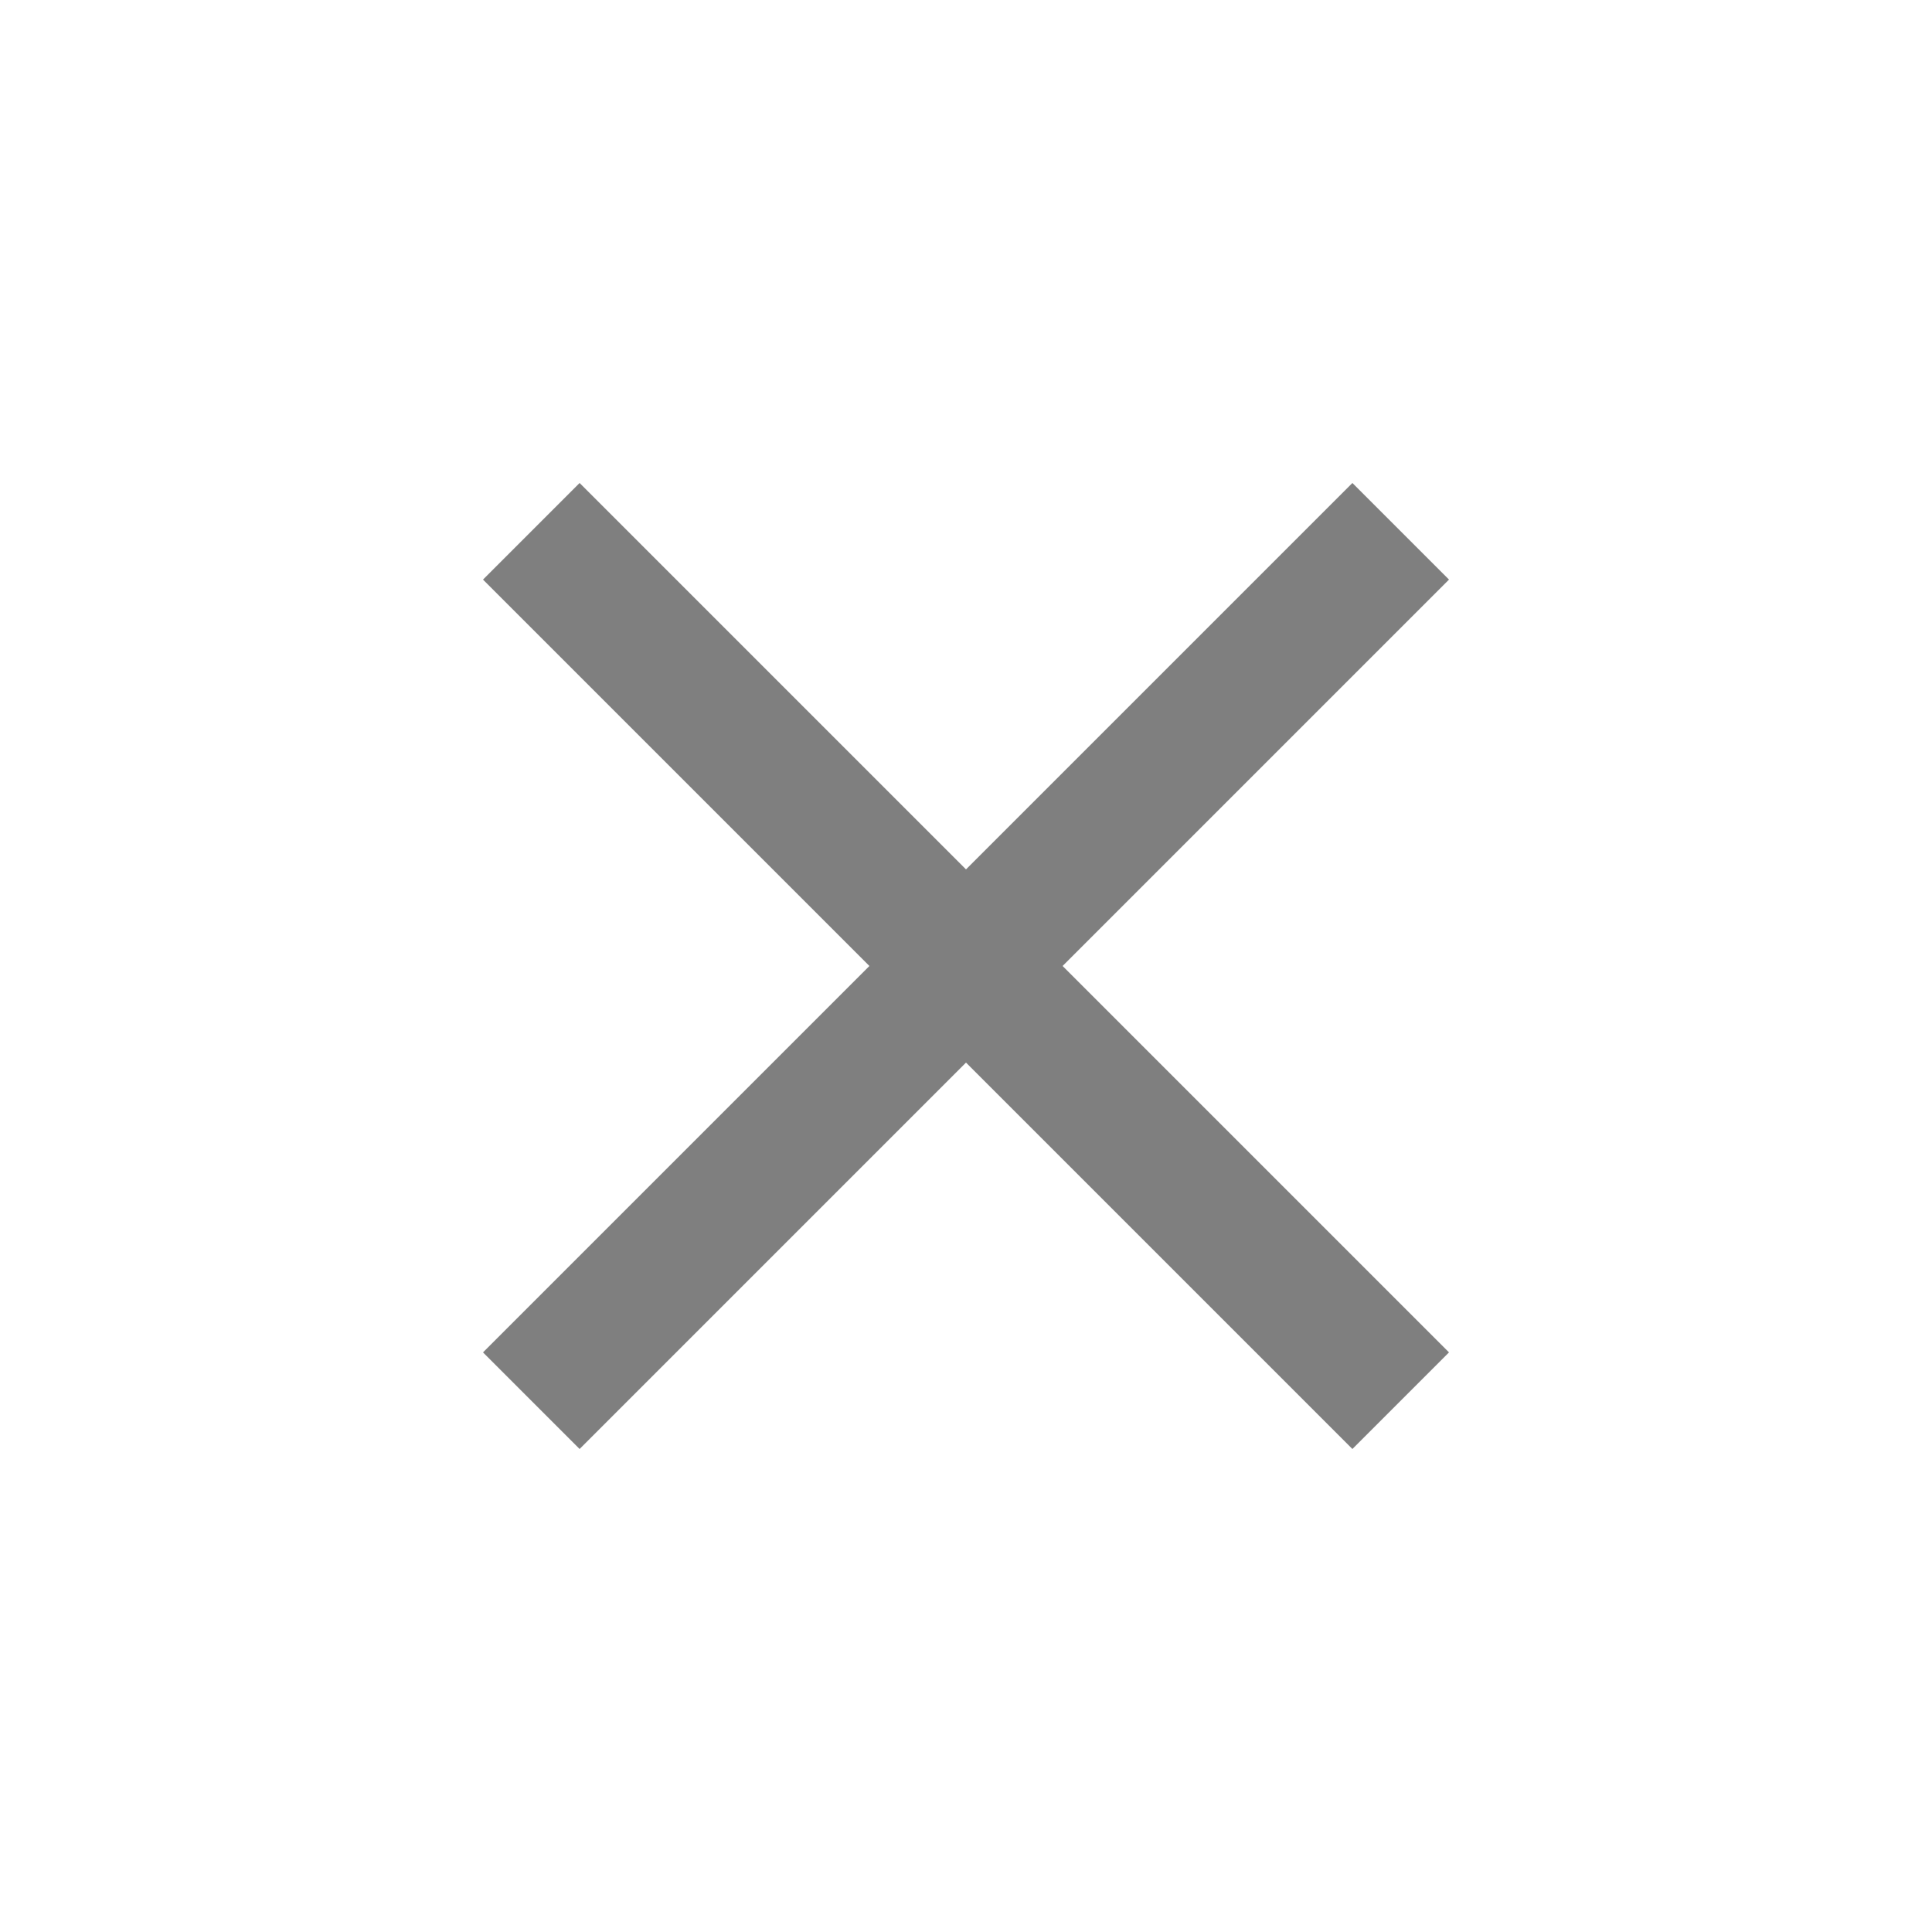
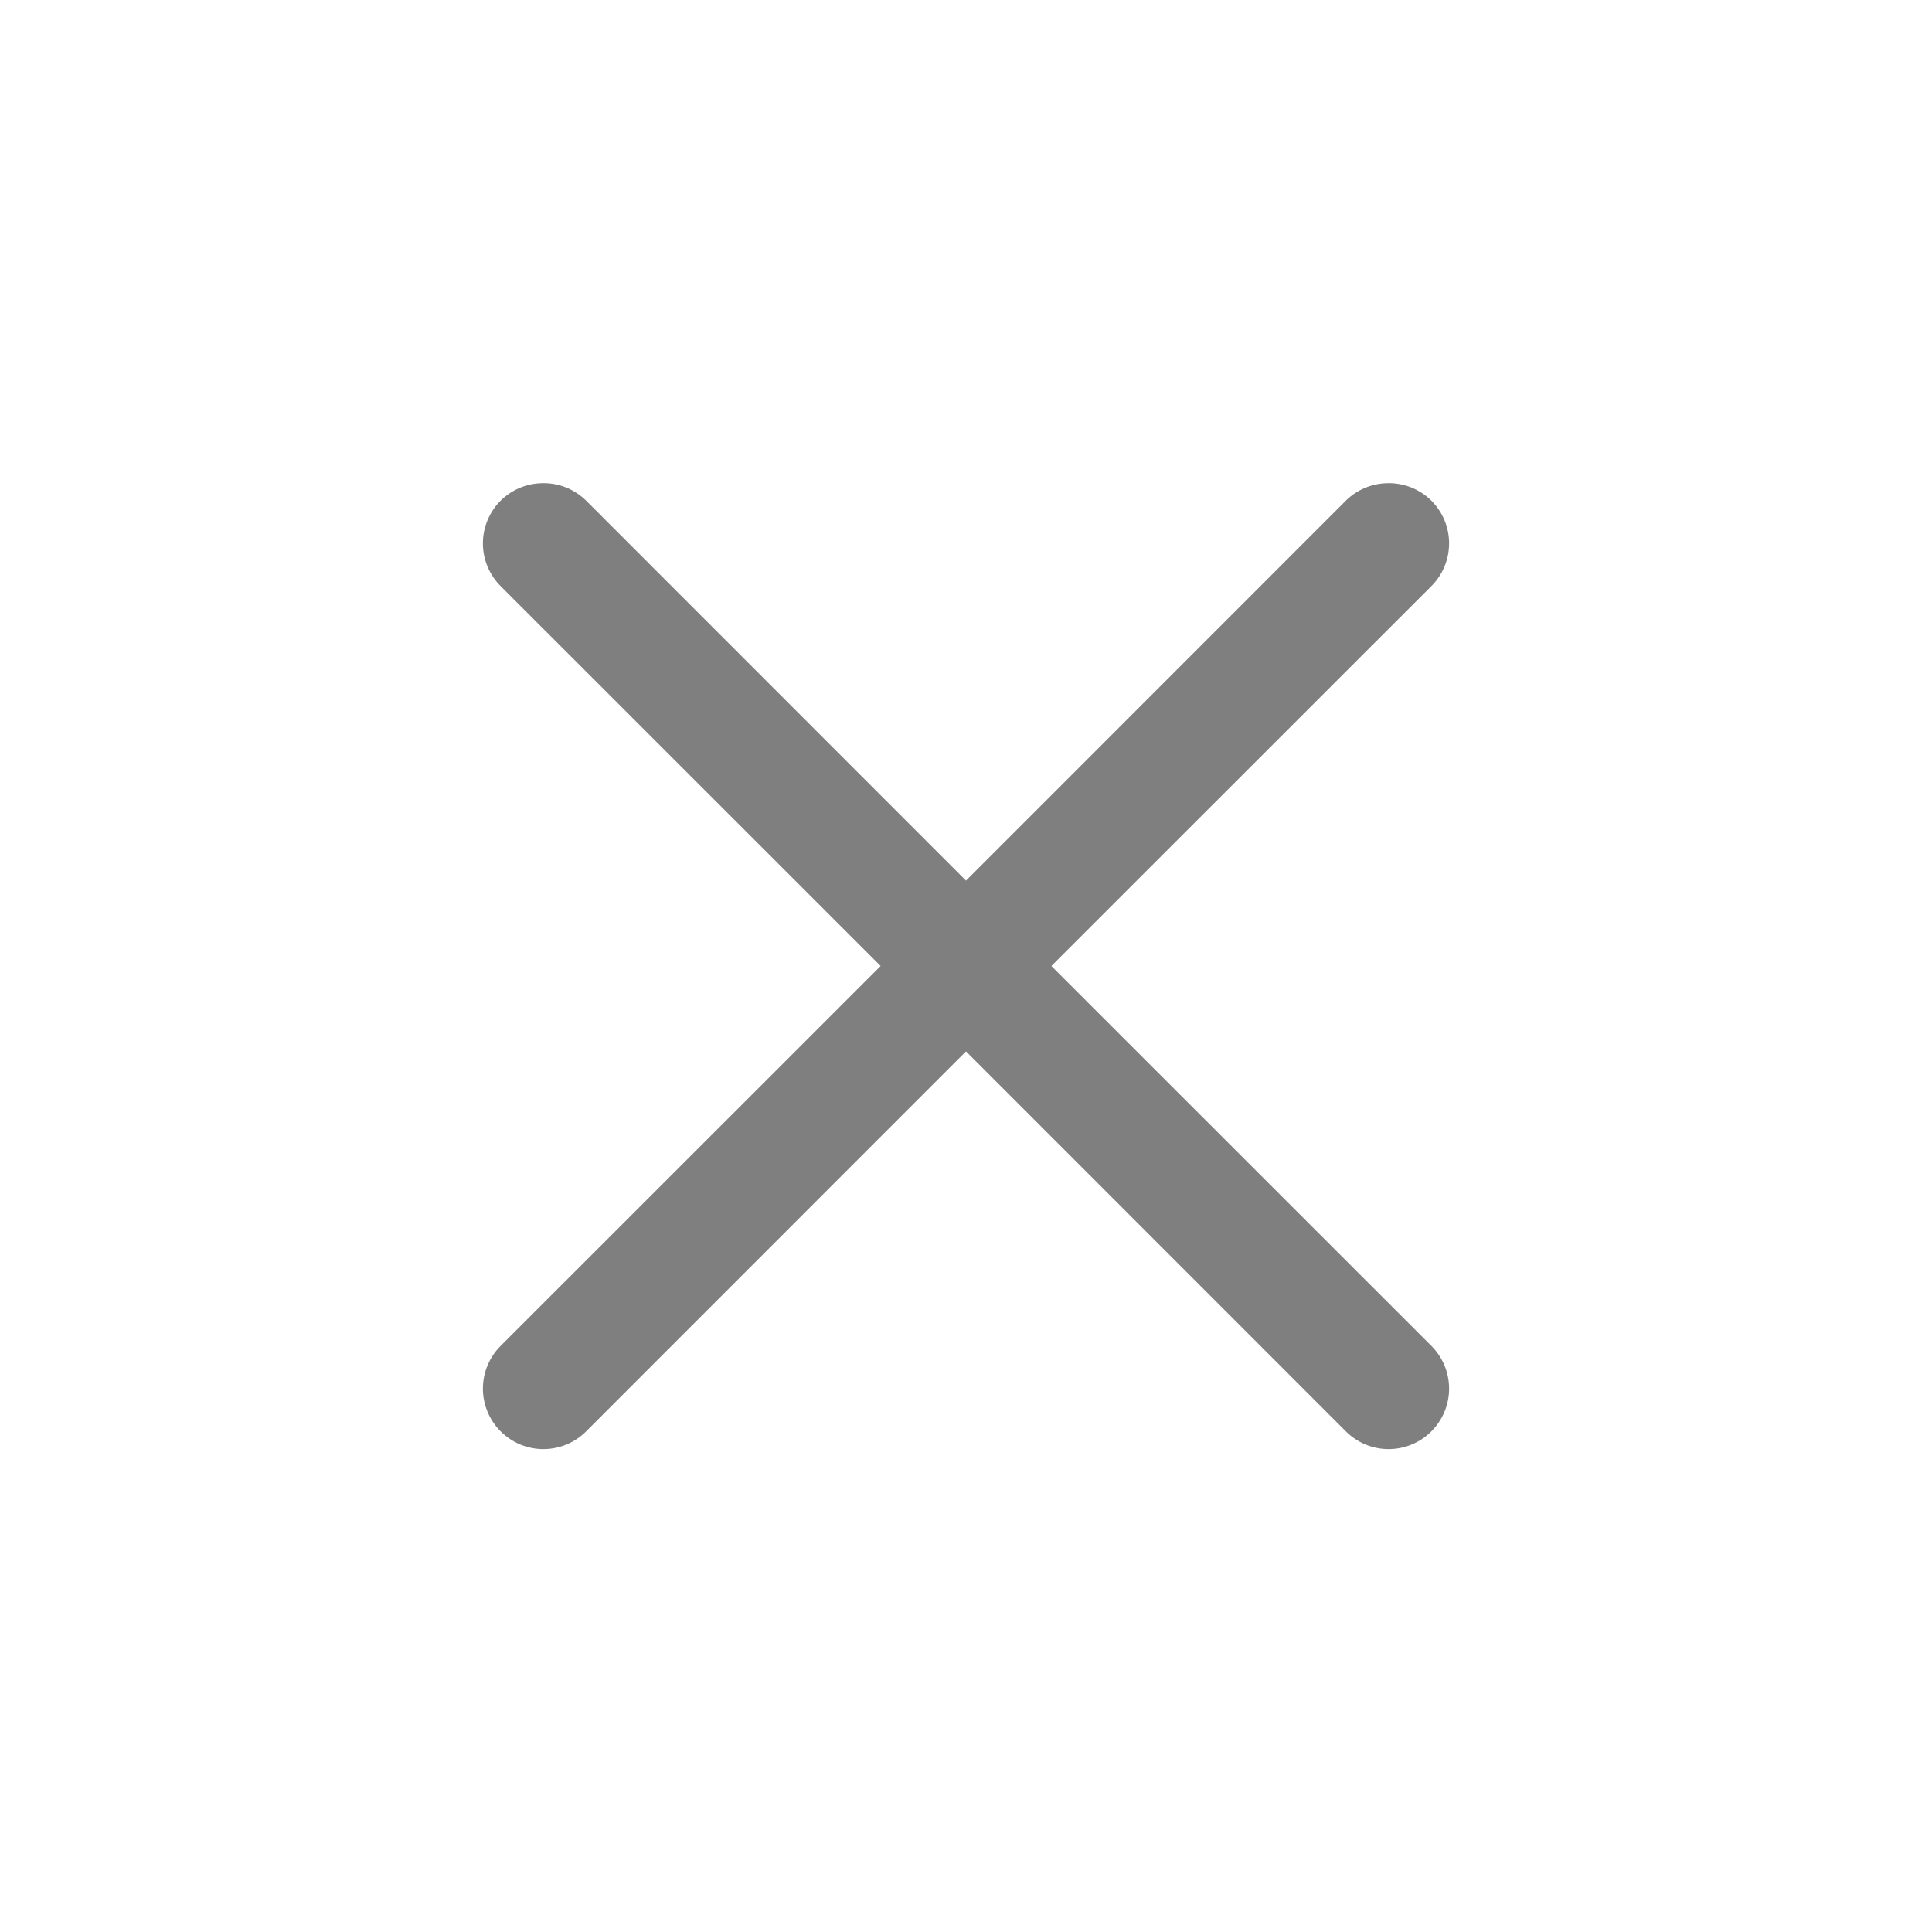
- <svg xmlns="http://www.w3.org/2000/svg" version="1.1" id="Capa_1" x="0px" y="0px" width="512" height="512" viewBox="0 0 512 512" xml:space="preserve">
-   <defs id="defs895" />
-   <g id="g860" transform="matrix(0.7170868,0,0,0.7170868,128,128)" style="stroke:none;stroke-opacity:1;fill:#000000;fill-opacity:0.502">
-     <g id="close" style="stroke:none;stroke-opacity:1;fill:#000000;fill-opacity:0.502">
-       <polygon points="357,321.3 214.2,178.5 357,35.7 321.3,0 178.5,142.8 35.7,0 0,35.7 142.8,178.5 0,321.3 35.7,357 178.5,214.2 321.3,357 " id="polygon857" style="stroke:none;stroke-opacity:1;fill:#000000;fill-opacity:0.502" />
+ <svg xmlns="http://www.w3.org/2000/svg" version="1.1" id="svg2" viewBox="0 0 16 16" height="16px" width="16px">
+   <style id="style2" />
+   <defs id="defs4">
+     <pattern id="EMFhbasepattern" patternUnits="userSpaceOnUse" width="6" height="6" x="0" y="0" />
+     <pattern id="EMFhbasepattern-4" patternUnits="userSpaceOnUse" width="6" height="6" x="0" y="0" />
+     <pattern id="EMFhbasepattern-3" patternUnits="userSpaceOnUse" width="6" height="6" x="0" y="0" />
+     <pattern id="EMFhbasepattern-8" patternUnits="userSpaceOnUse" width="6" height="6" x="0" y="0" />
+   </defs>
+   <g transform="translate(0,-1036.362)" id="layer1">
+     <g id="g5228" transform="translate(628,-140.5)">
+       <path id="path846" style="color:#000000;font-style:normal;font-variant:normal;font-weight:normal;font-stretch:normal;font-size:medium;line-height:normal;font-family:sans-serif;font-variant-ligatures:normal;font-variant-position:normal;font-variant-caps:normal;font-variant-numeric:normal;font-variant-alternates:normal;font-variant-east-asian:normal;font-feature-settings:normal;font-variation-settings:normal;text-indent:0;text-align:start;text-decoration:none;text-decoration-line:none;text-decoration-style:solid;text-decoration-color:#000000;letter-spacing:normal;word-spacing:normal;text-transform:none;writing-mode:lr-tb;direction:ltr;text-orientation:mixed;dominant-baseline:auto;baseline-shift:baseline;text-anchor:start;white-space:normal;shape-padding:0;shape-margin:0;inline-size:0;clip-rule:nonzero;display:inline;overflow:visible;visibility:visible;isolation:auto;mix-blend-mode:normal;color-interpolation:sRGB;color-interpolation-filters:linearRGB;solid-color:#000000;solid-opacity:1;vector-effect:none;fill:#000000;fill-opacity:0.502;fill-rule:evenodd;stroke:none;stroke-width:1px;stroke-linecap:round;stroke-linejoin:miter;stroke-miterlimit:4;stroke-dasharray:none;stroke-dashoffset:0;stroke-opacity:1;color-rendering:auto;image-rendering:auto;shape-rendering:auto;text-rendering:auto;enable-background:accumulate;stop-color:#000000;stop-opacity:1;opacity:1" d="M 4.477 4.002 A 0.5 0.5 0 0 0 4.146 4.146 A 0.5 0.5 0 0 0 4.146 4.854 L 7.293 8 L 4.146 11.146 A 0.5 0.5 0 0 0 4.146 11.854 A 0.5 0.5 0 0 0 4.854 11.854 L 8 8.707 L 11.146 11.854 A 0.5 0.5 0 0 0 11.854 11.854 A 0.5 0.5 0 0 0 11.854 11.146 L 8.707 8 L 11.854 4.854 A 0.5 0.5 0 0 0 11.854 4.146 A 0.5 0.5 0 0 0 11.477 4.002 A 0.5 0.5 0 0 0 11.146 4.146 L 8 7.293 L 4.854 4.146 A 0.5 0.5 0 0 0 4.477 4.002 z " transform="translate(-628,1176.862)" />
    </g>
  </g>
-   <g id="g862" transform="translate(0,155)">
- </g>
-   <g id="g864" transform="translate(0,155)">
- </g>
-   <g id="g866" transform="translate(0,155)">
- </g>
-   <g id="g868" transform="translate(0,155)">
- </g>
-   <g id="g870" transform="translate(0,155)">
- </g>
-   <g id="g872" transform="translate(0,155)">
- </g>
-   <g id="g874" transform="translate(0,155)">
- </g>
-   <g id="g876" transform="translate(0,155)">
- </g>
-   <g id="g878" transform="translate(0,155)">
- </g>
-   <g id="g880" transform="translate(0,155)">
- </g>
-   <g id="g882" transform="translate(0,155)">
- </g>
-   <g id="g884" transform="translate(0,155)">
- </g>
-   <g id="g886" transform="translate(0,155)">
- </g>
-   <g id="g888" transform="translate(0,155)">
- </g>
-   <g id="g890" transform="translate(0,155)">
- </g>
</svg>
